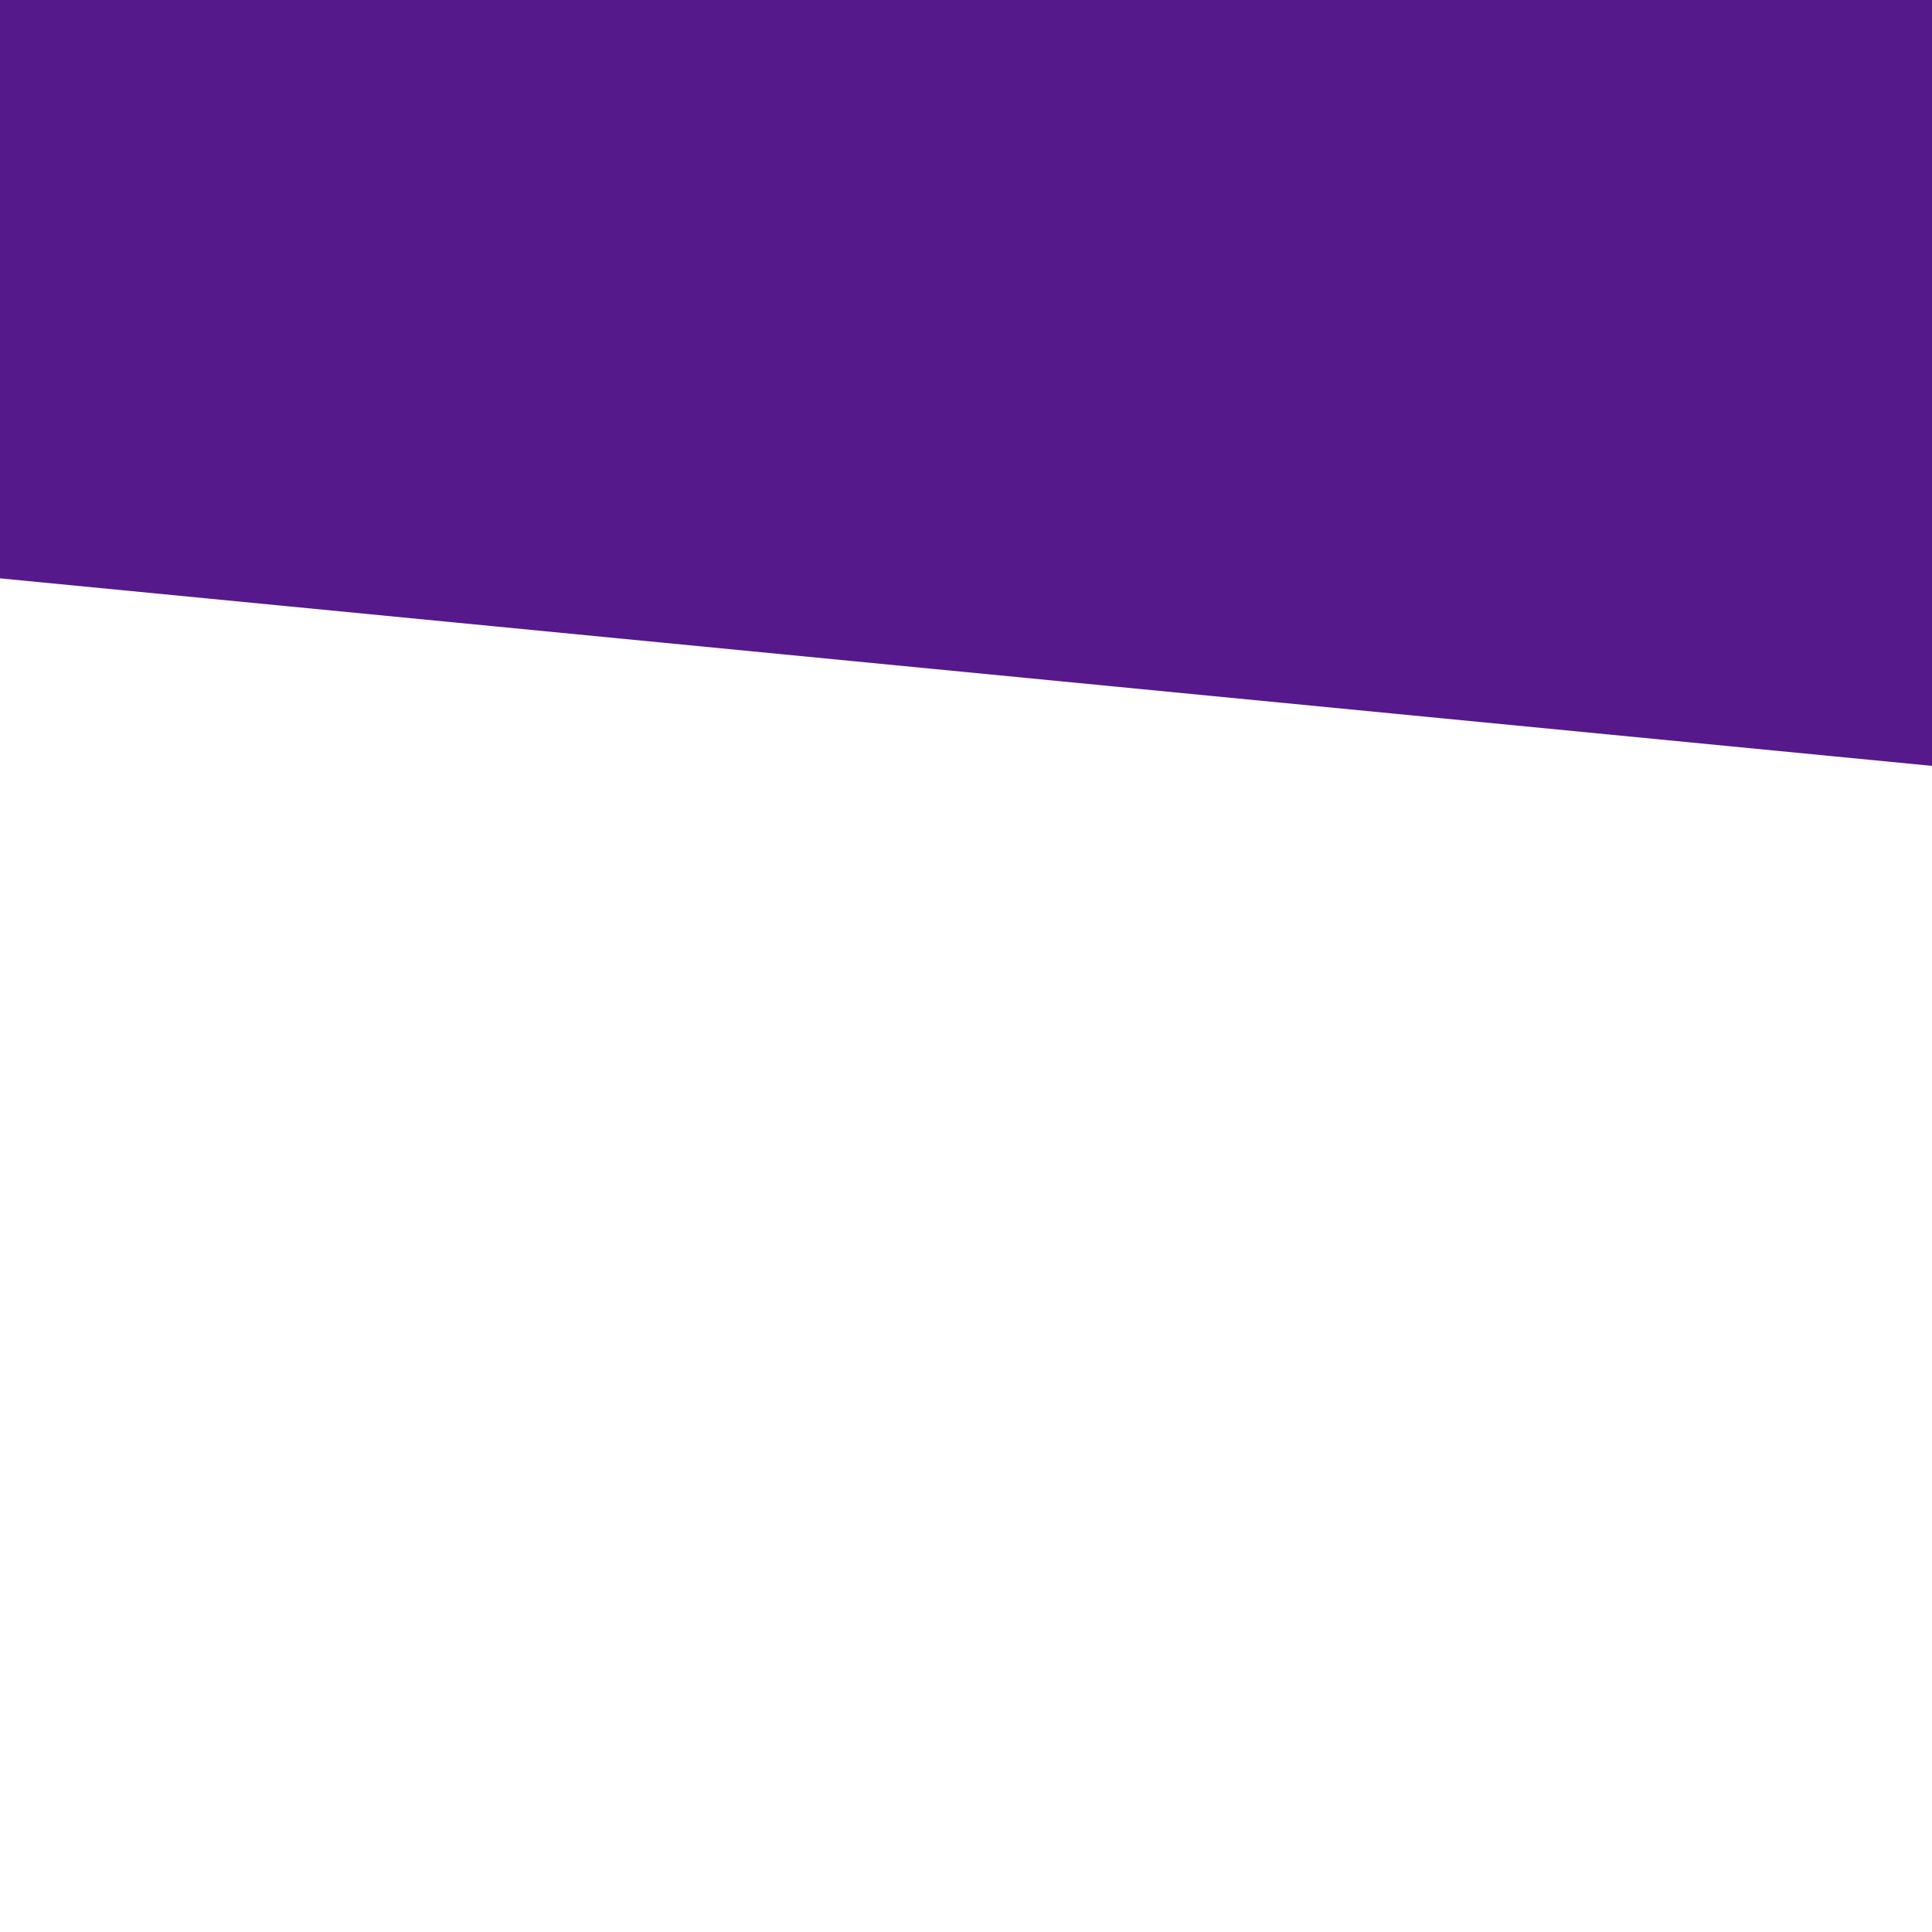
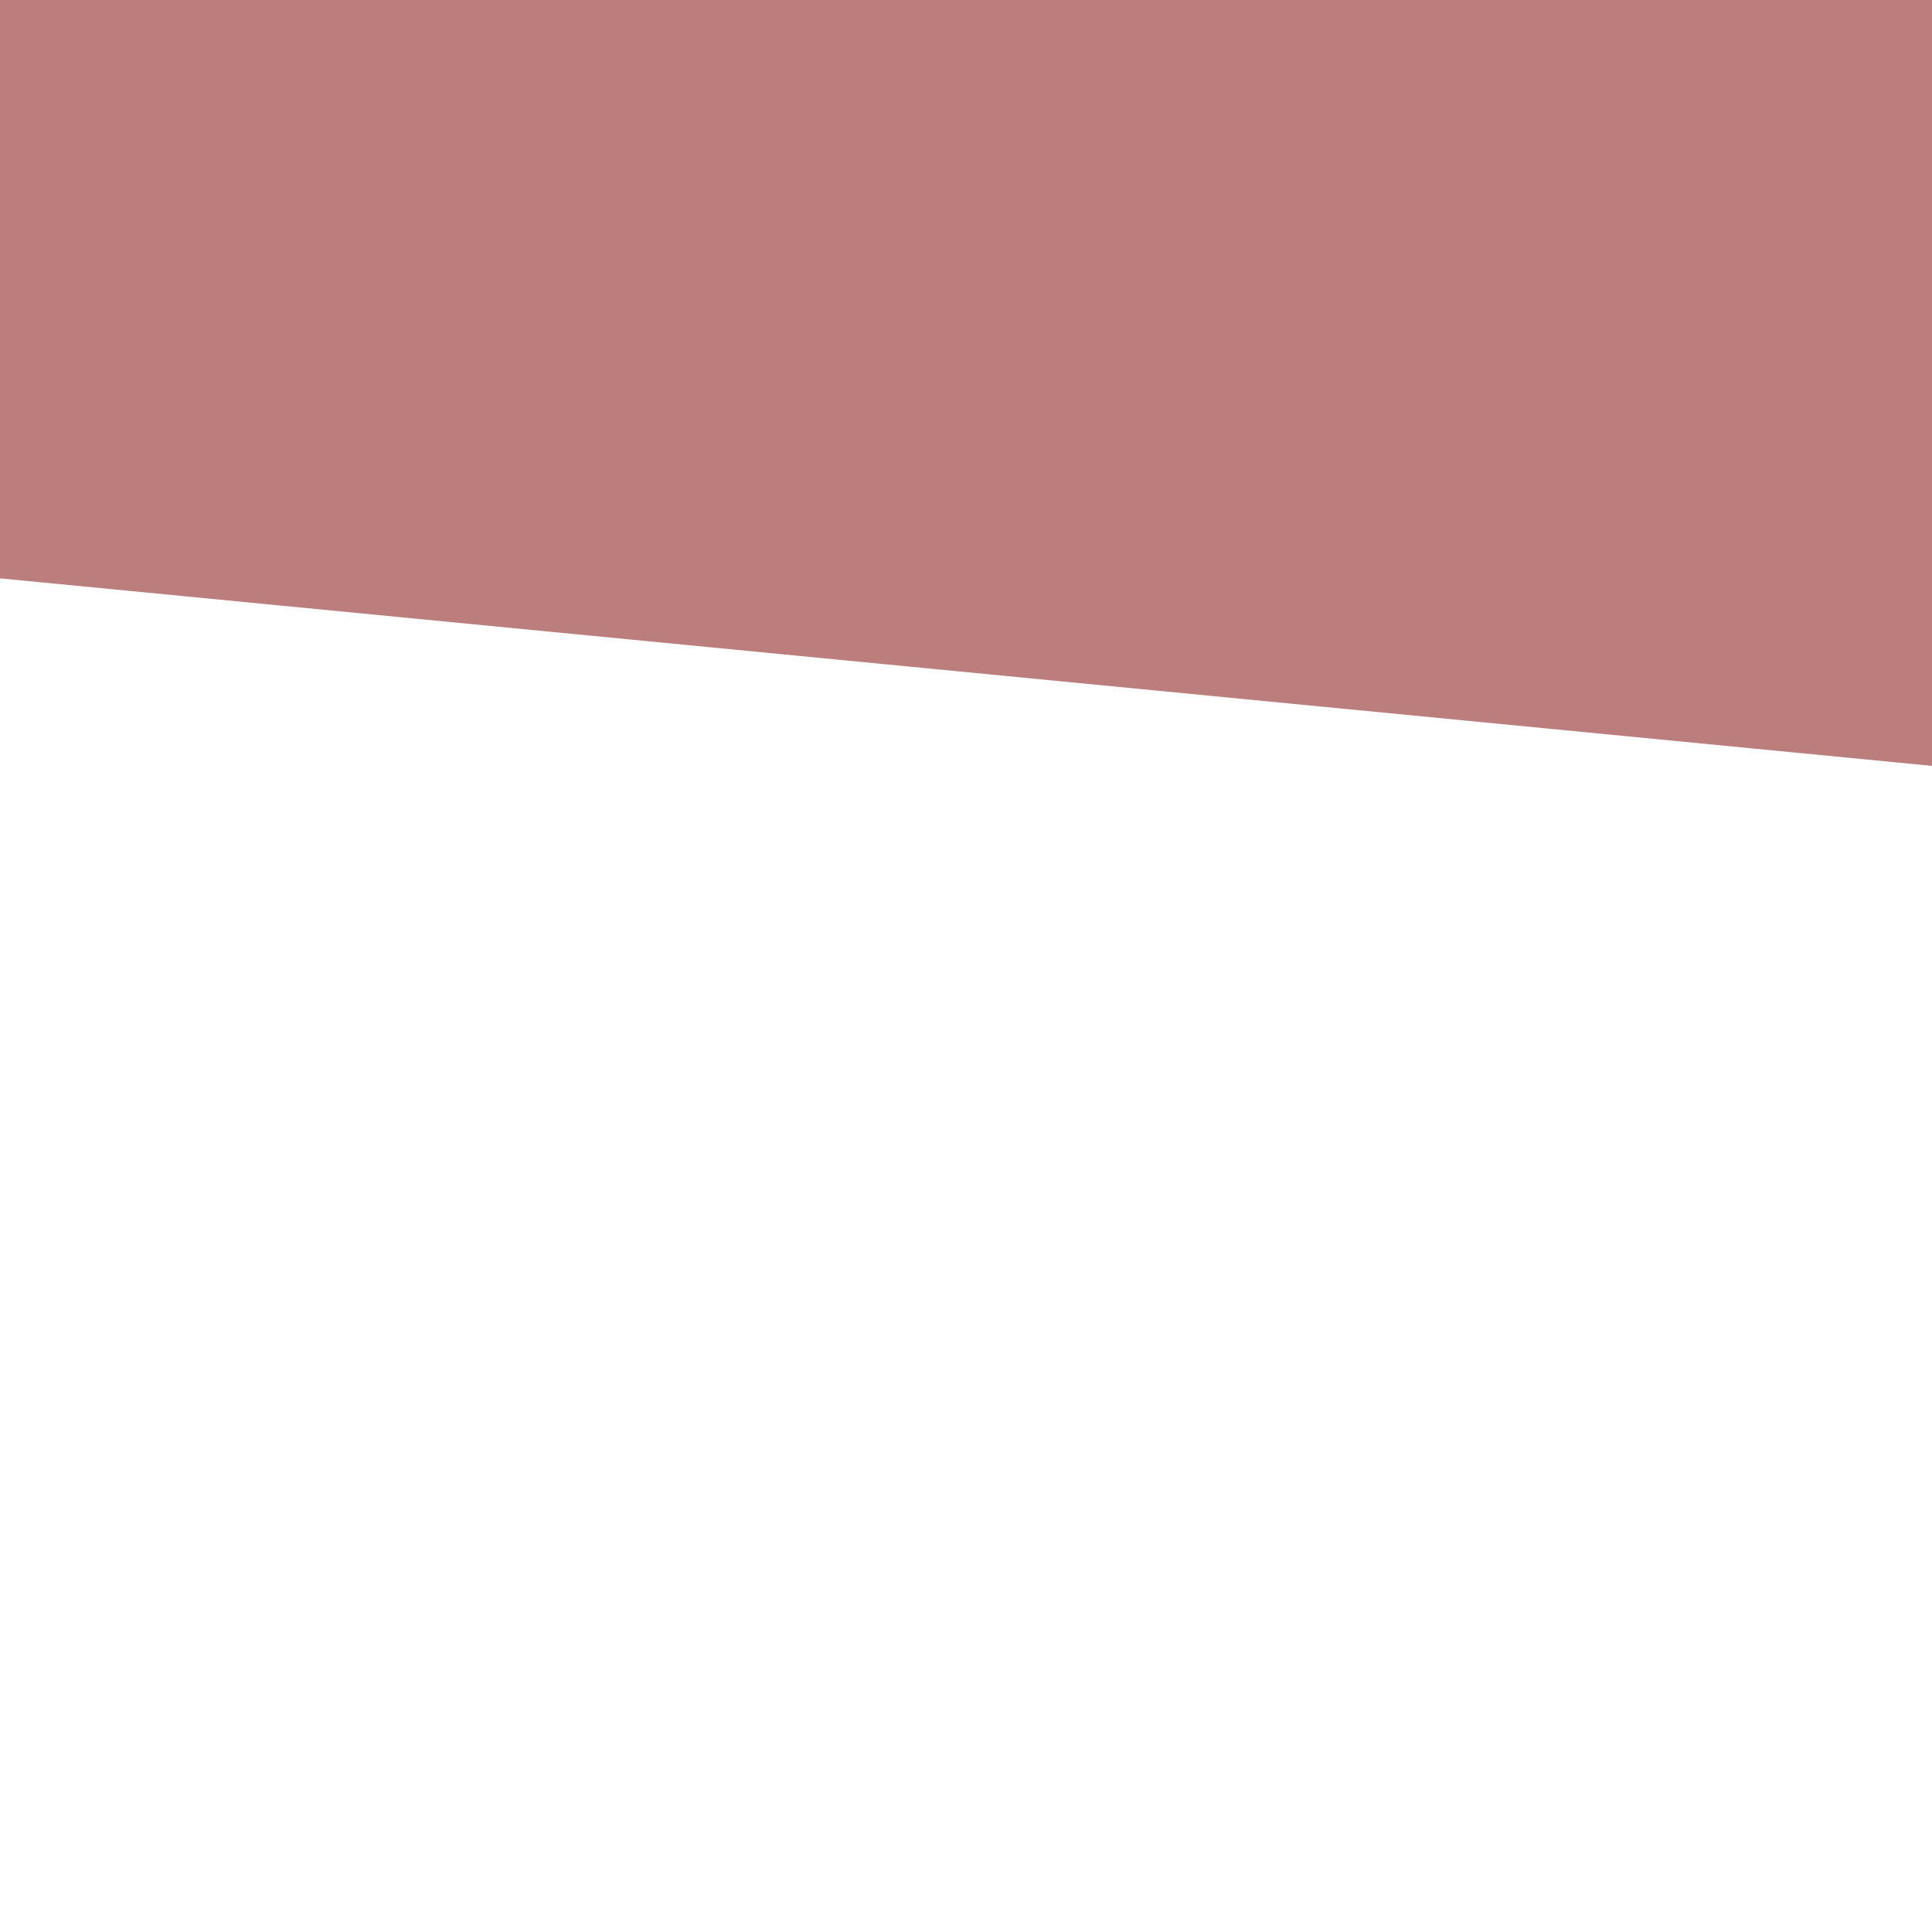
<svg xmlns="http://www.w3.org/2000/svg" xmlns:xlink="http://www.w3.org/1999/xlink" version="1.1" preserveAspectRatio="xMidYMid meet" viewBox="0 0 640 640" width="380" height="380">
  <defs>
    <path d="M4.67 -288.49L822.65 -209.08L776.44 266.95L-41.54 187.55L4.67 -288.49Z" id="i1mzDr05ID" />
  </defs>
  <g>
    <g>
      <g>
-         <use xlink:href="#i1mzDr05ID" opacity="1" fill="#55198b" />
+         <use xlink:href="#i1mzDr05ID" opacity="1" fill="#bc7d7d" />
      </g>
    </g>
  </g>
</svg>
